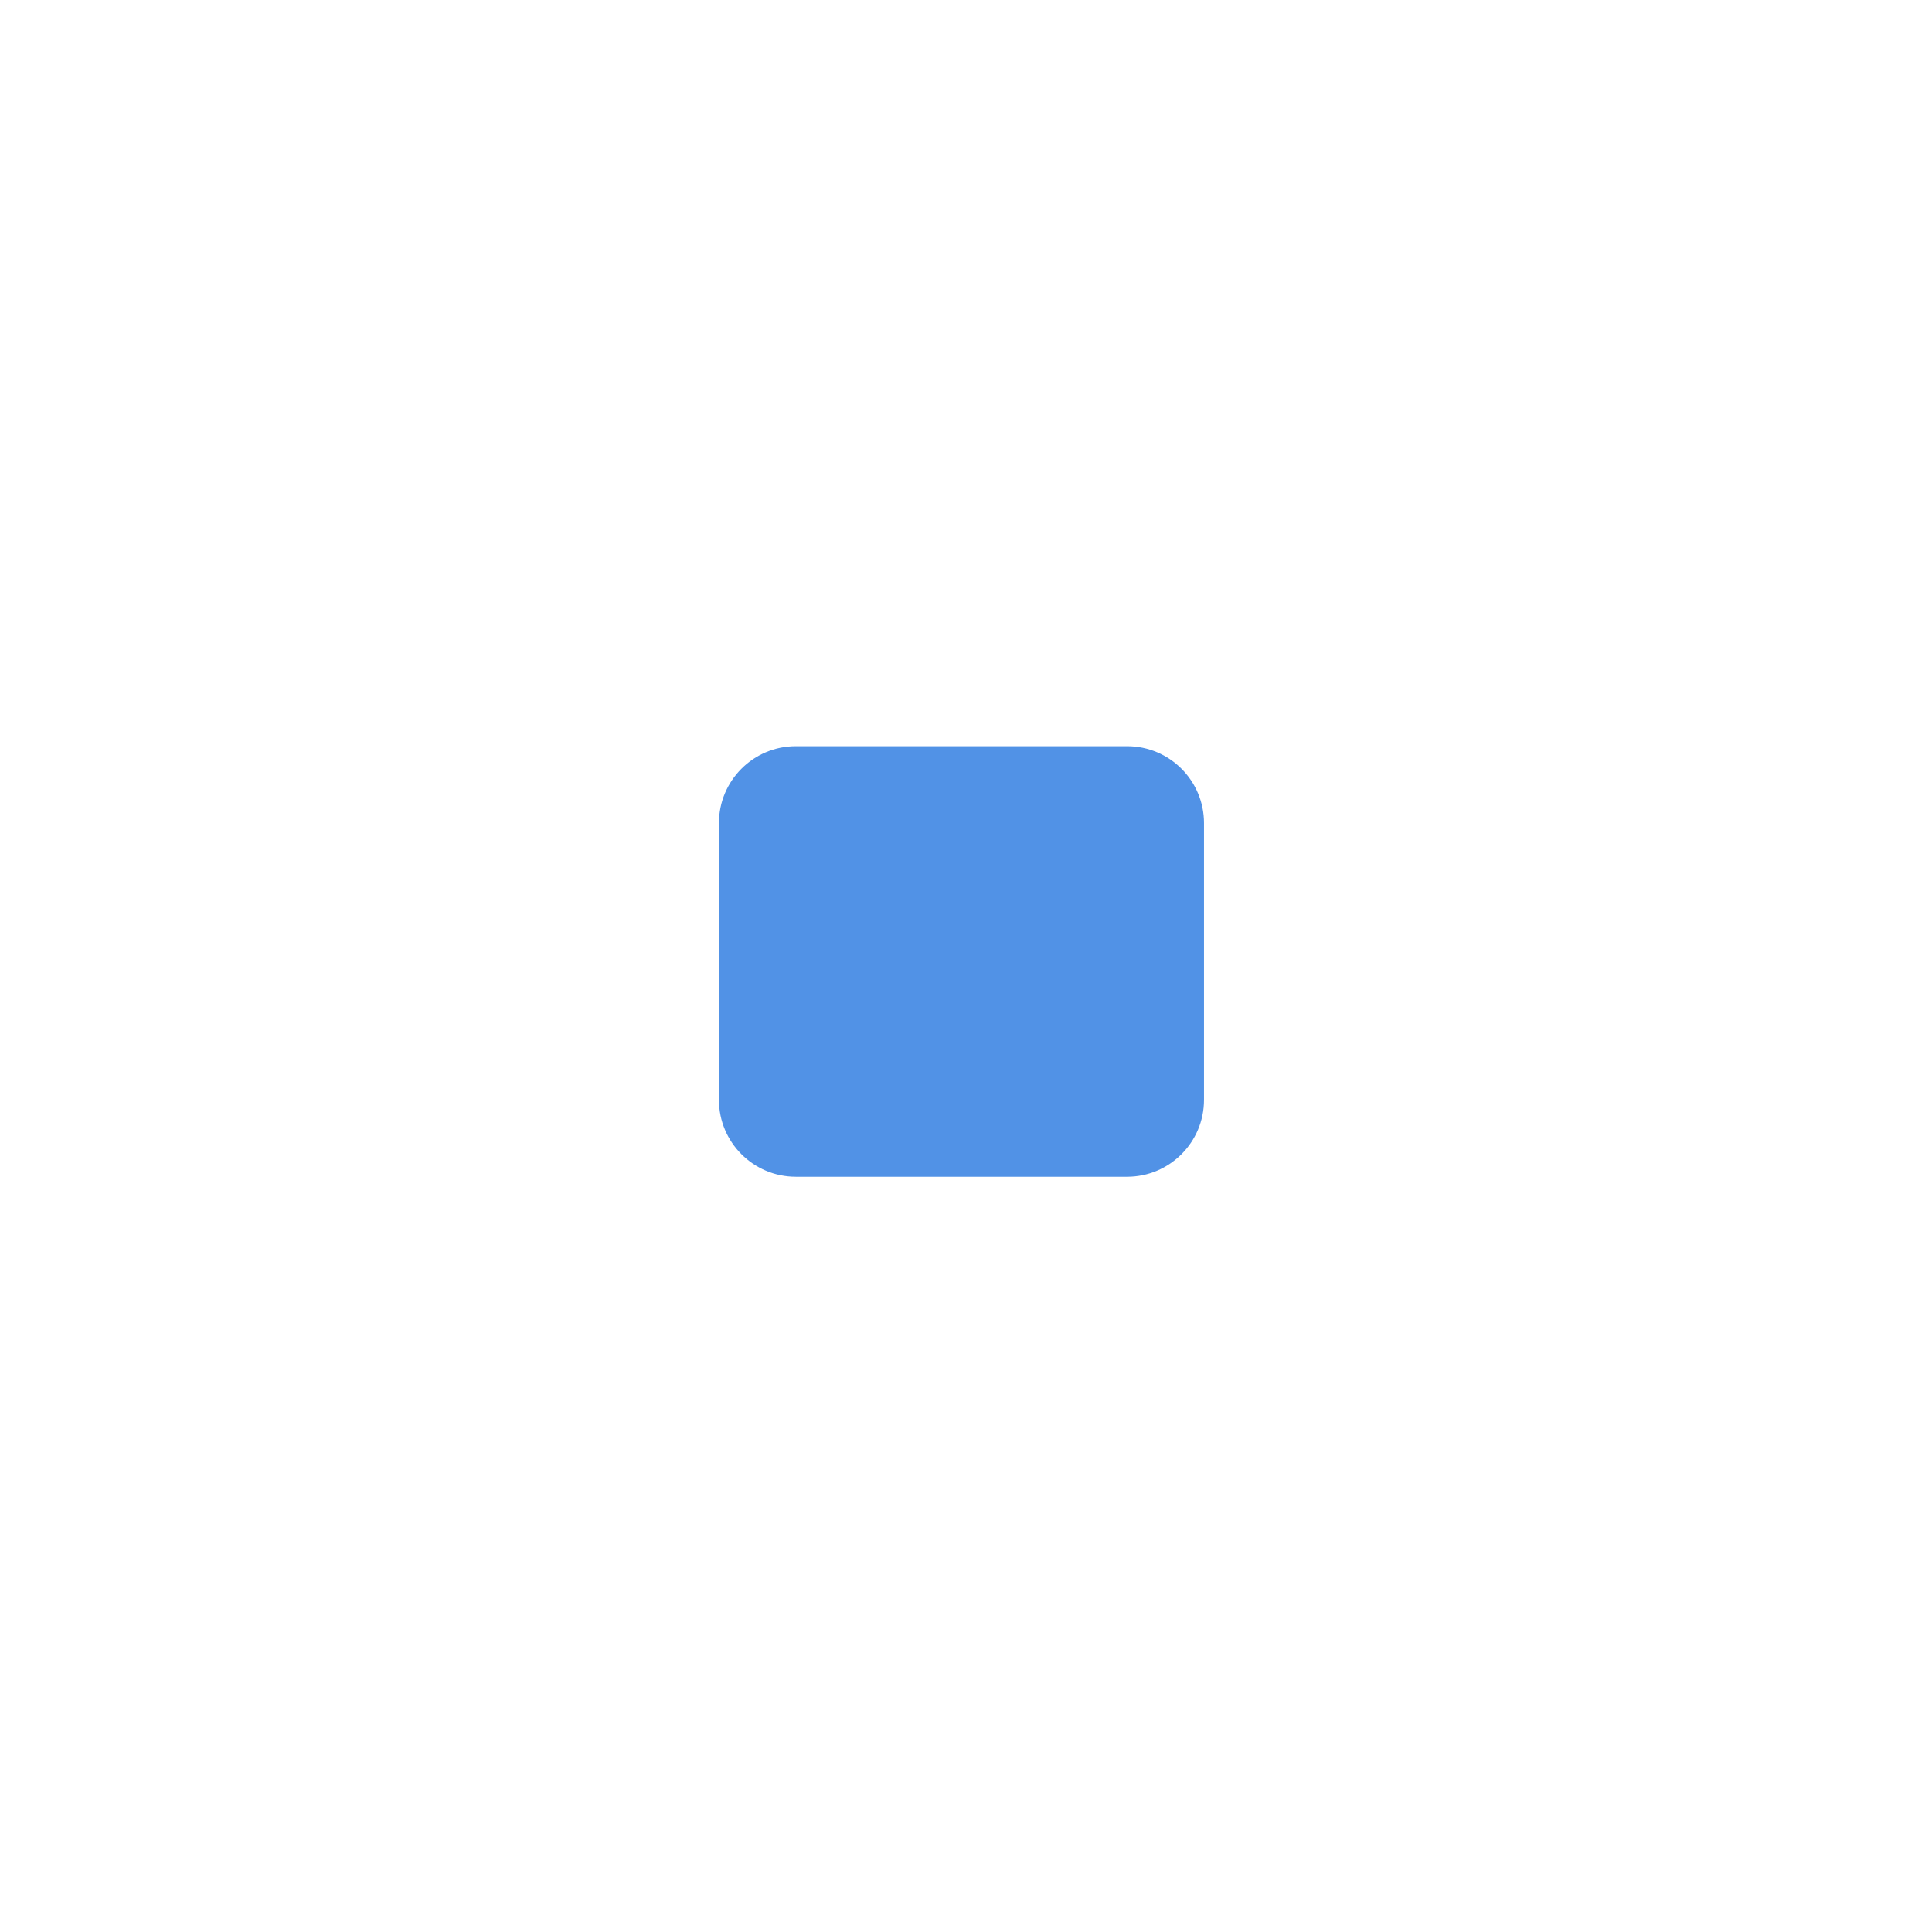
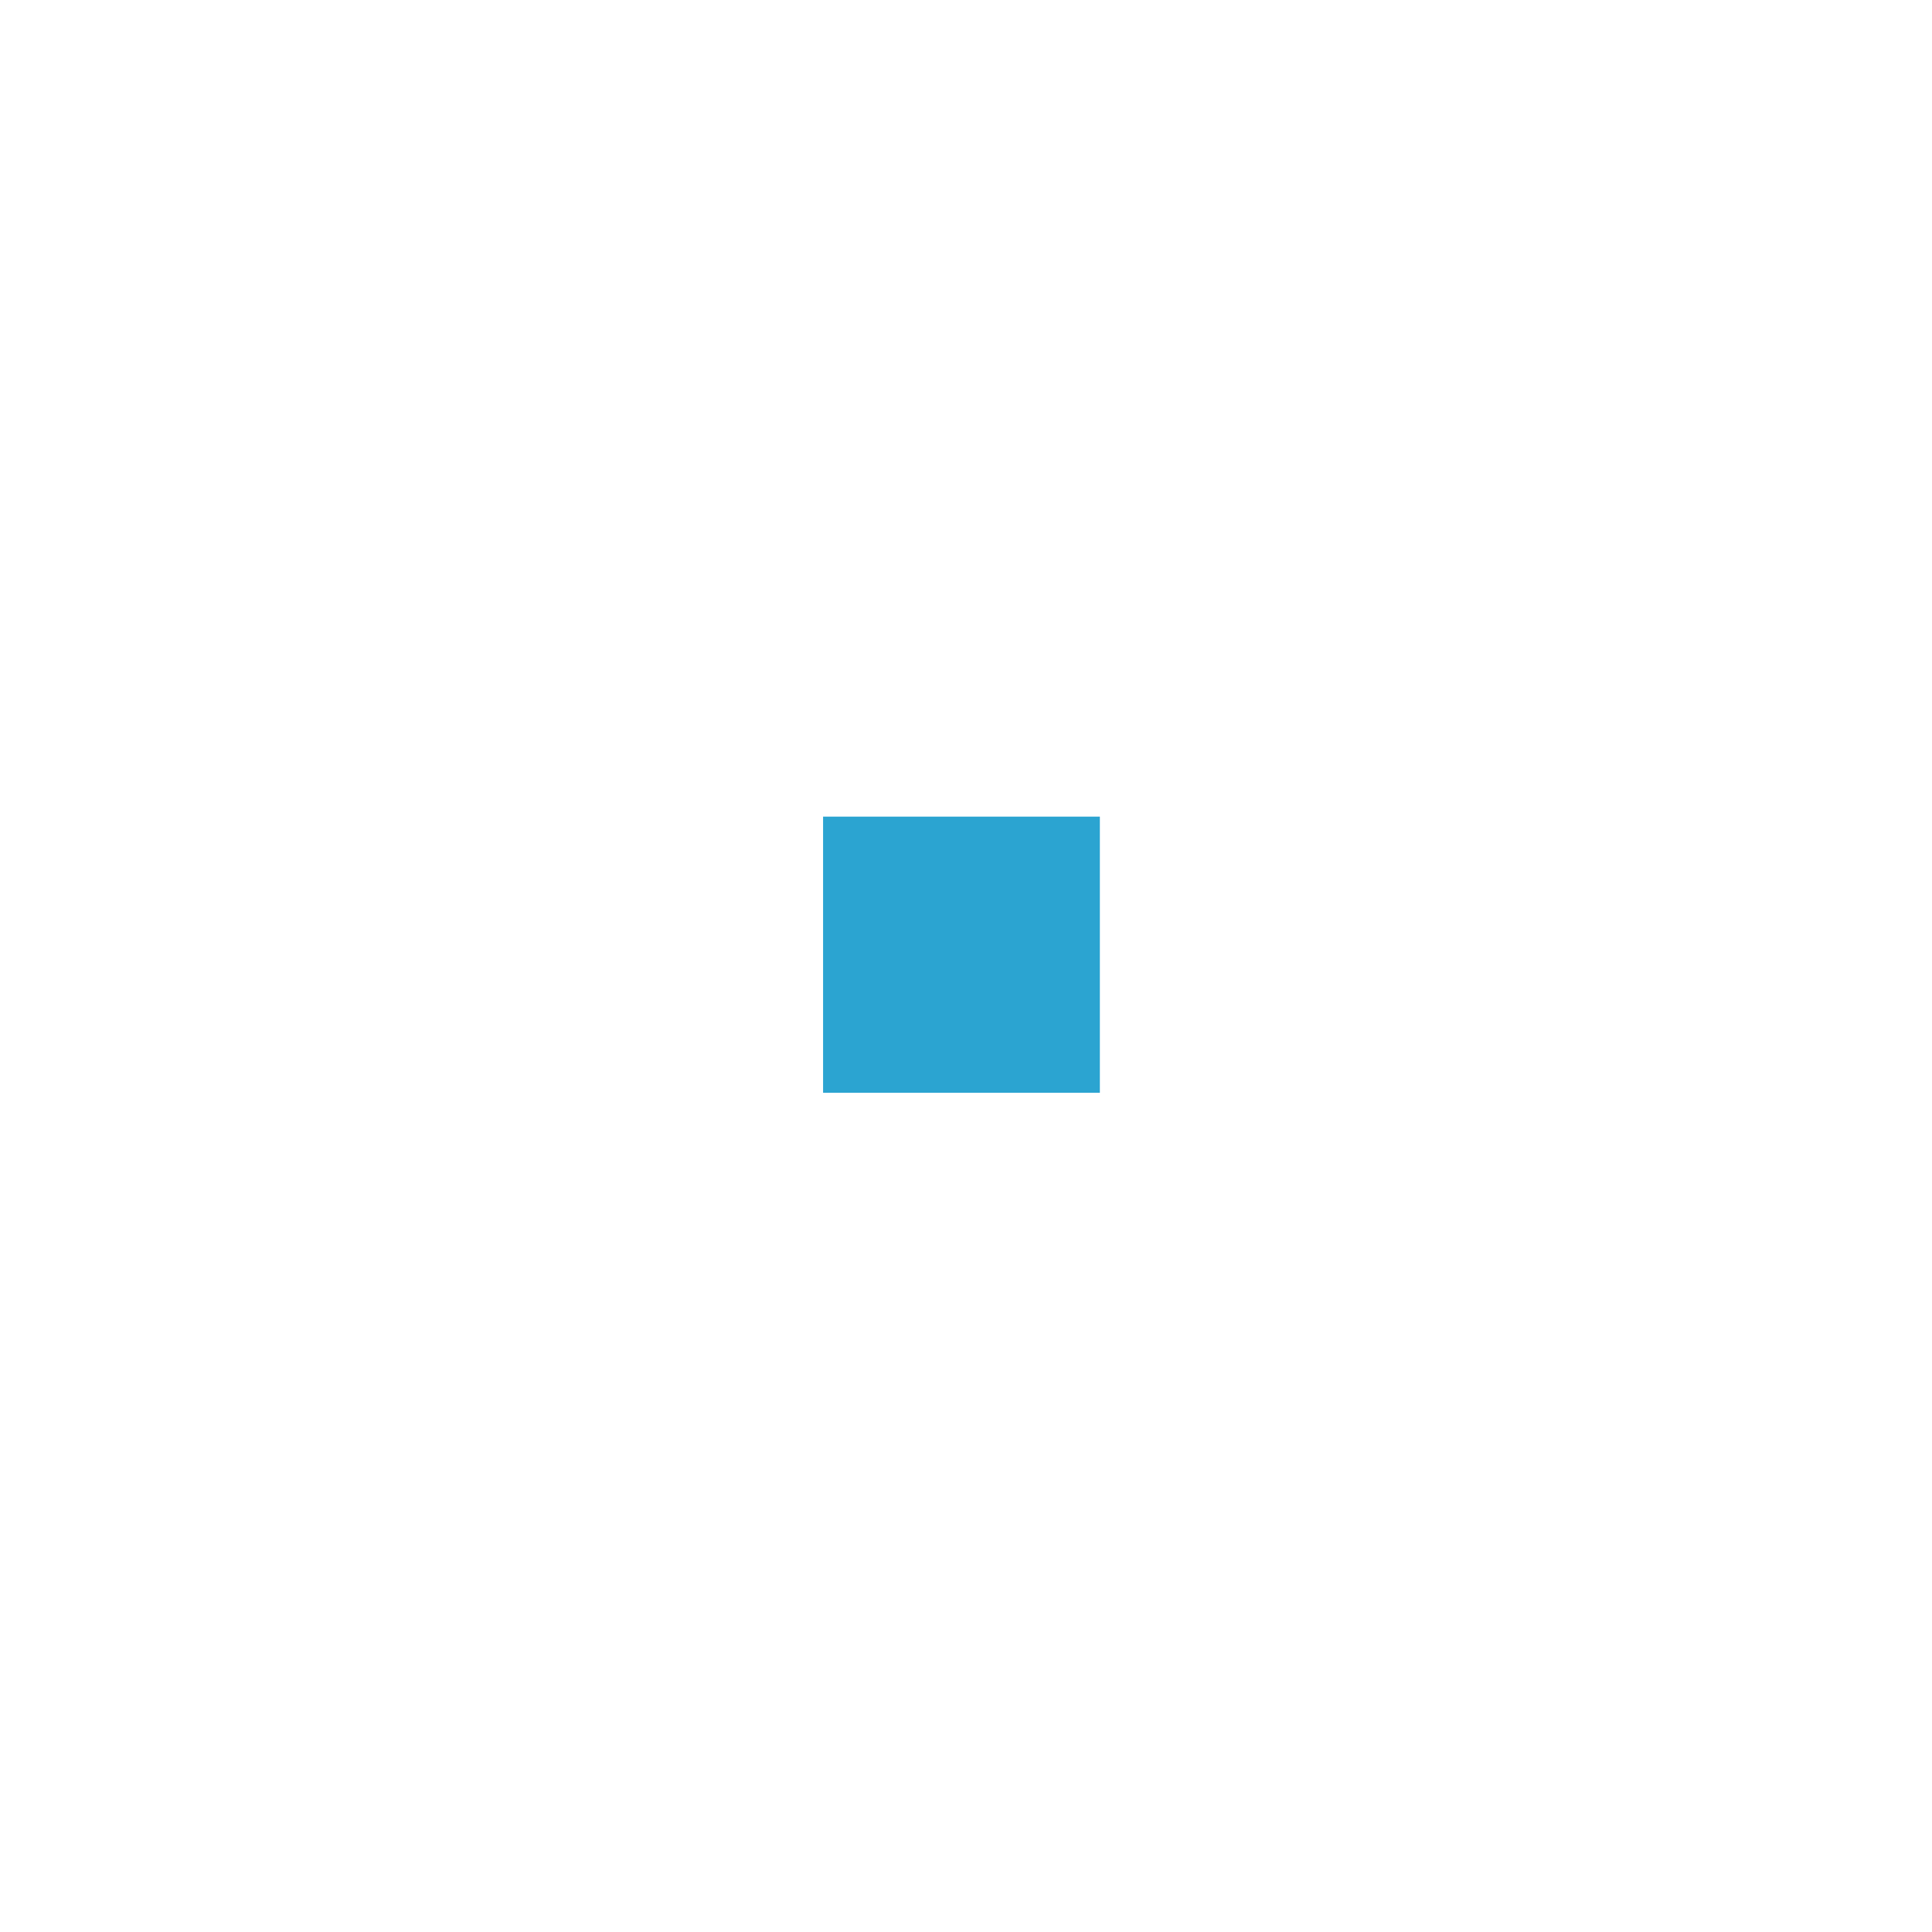
<svg xmlns="http://www.w3.org/2000/svg" width="100%" height="100%" viewBox="0 0 178 178" version="1.1" xml:space="preserve" style="fill-rule:evenodd;clip-rule:evenodd;stroke-linejoin:round;stroke-miterlimit:2;">
-   <g transform="matrix(1,0,0,1,-1032.874,-770.1577)">
-     <g id="bp" transform="matrix(0.278212,0,0,0.319339,1478.645,691.4603)">
+   <g transform="matrix(1,0,0,1,-4781.862,0)">
+     <g id="bp" transform="matrix(0.278212,0,0,0.319339,5227.633,-78.69737)">
      <rect x="-1602.271" y="246.438" width="636.799" height="554.787" style="fill:none;" />
-       <g transform="matrix(1.500417,0,0,1.478126,-1826.246,-2030.356)">
-         <path d="M415.013,1700.985C415.013,1692.693 407.413,1685.972 398.037,1685.972C378.019,1685.972 344.946,1685.972 324.928,1685.972C315.552,1685.972 307.952,1692.693 307.952,1700.985C307.952,1716.241 307.952,1739.74 307.952,1754.996C307.952,1763.288 315.552,1770.01 324.928,1770.01C344.946,1770.01 378.019,1770.01 398.037,1770.01C407.413,1770.01 415.013,1763.288 415.013,1754.996C415.013,1739.74 415.013,1716.241 415.013,1700.985Z" style="fill:rgb(81,146,230);" />
+       <g transform="matrix(1.952417,0,0,1.697066,-3492.957,-3809.518)">
+         <rect x="1107.989" y="2528.813" width="46.946" height="46.946" style="fill:rgb(43,164,209);" />
      </g>
    </g>
  </g>
</svg>
